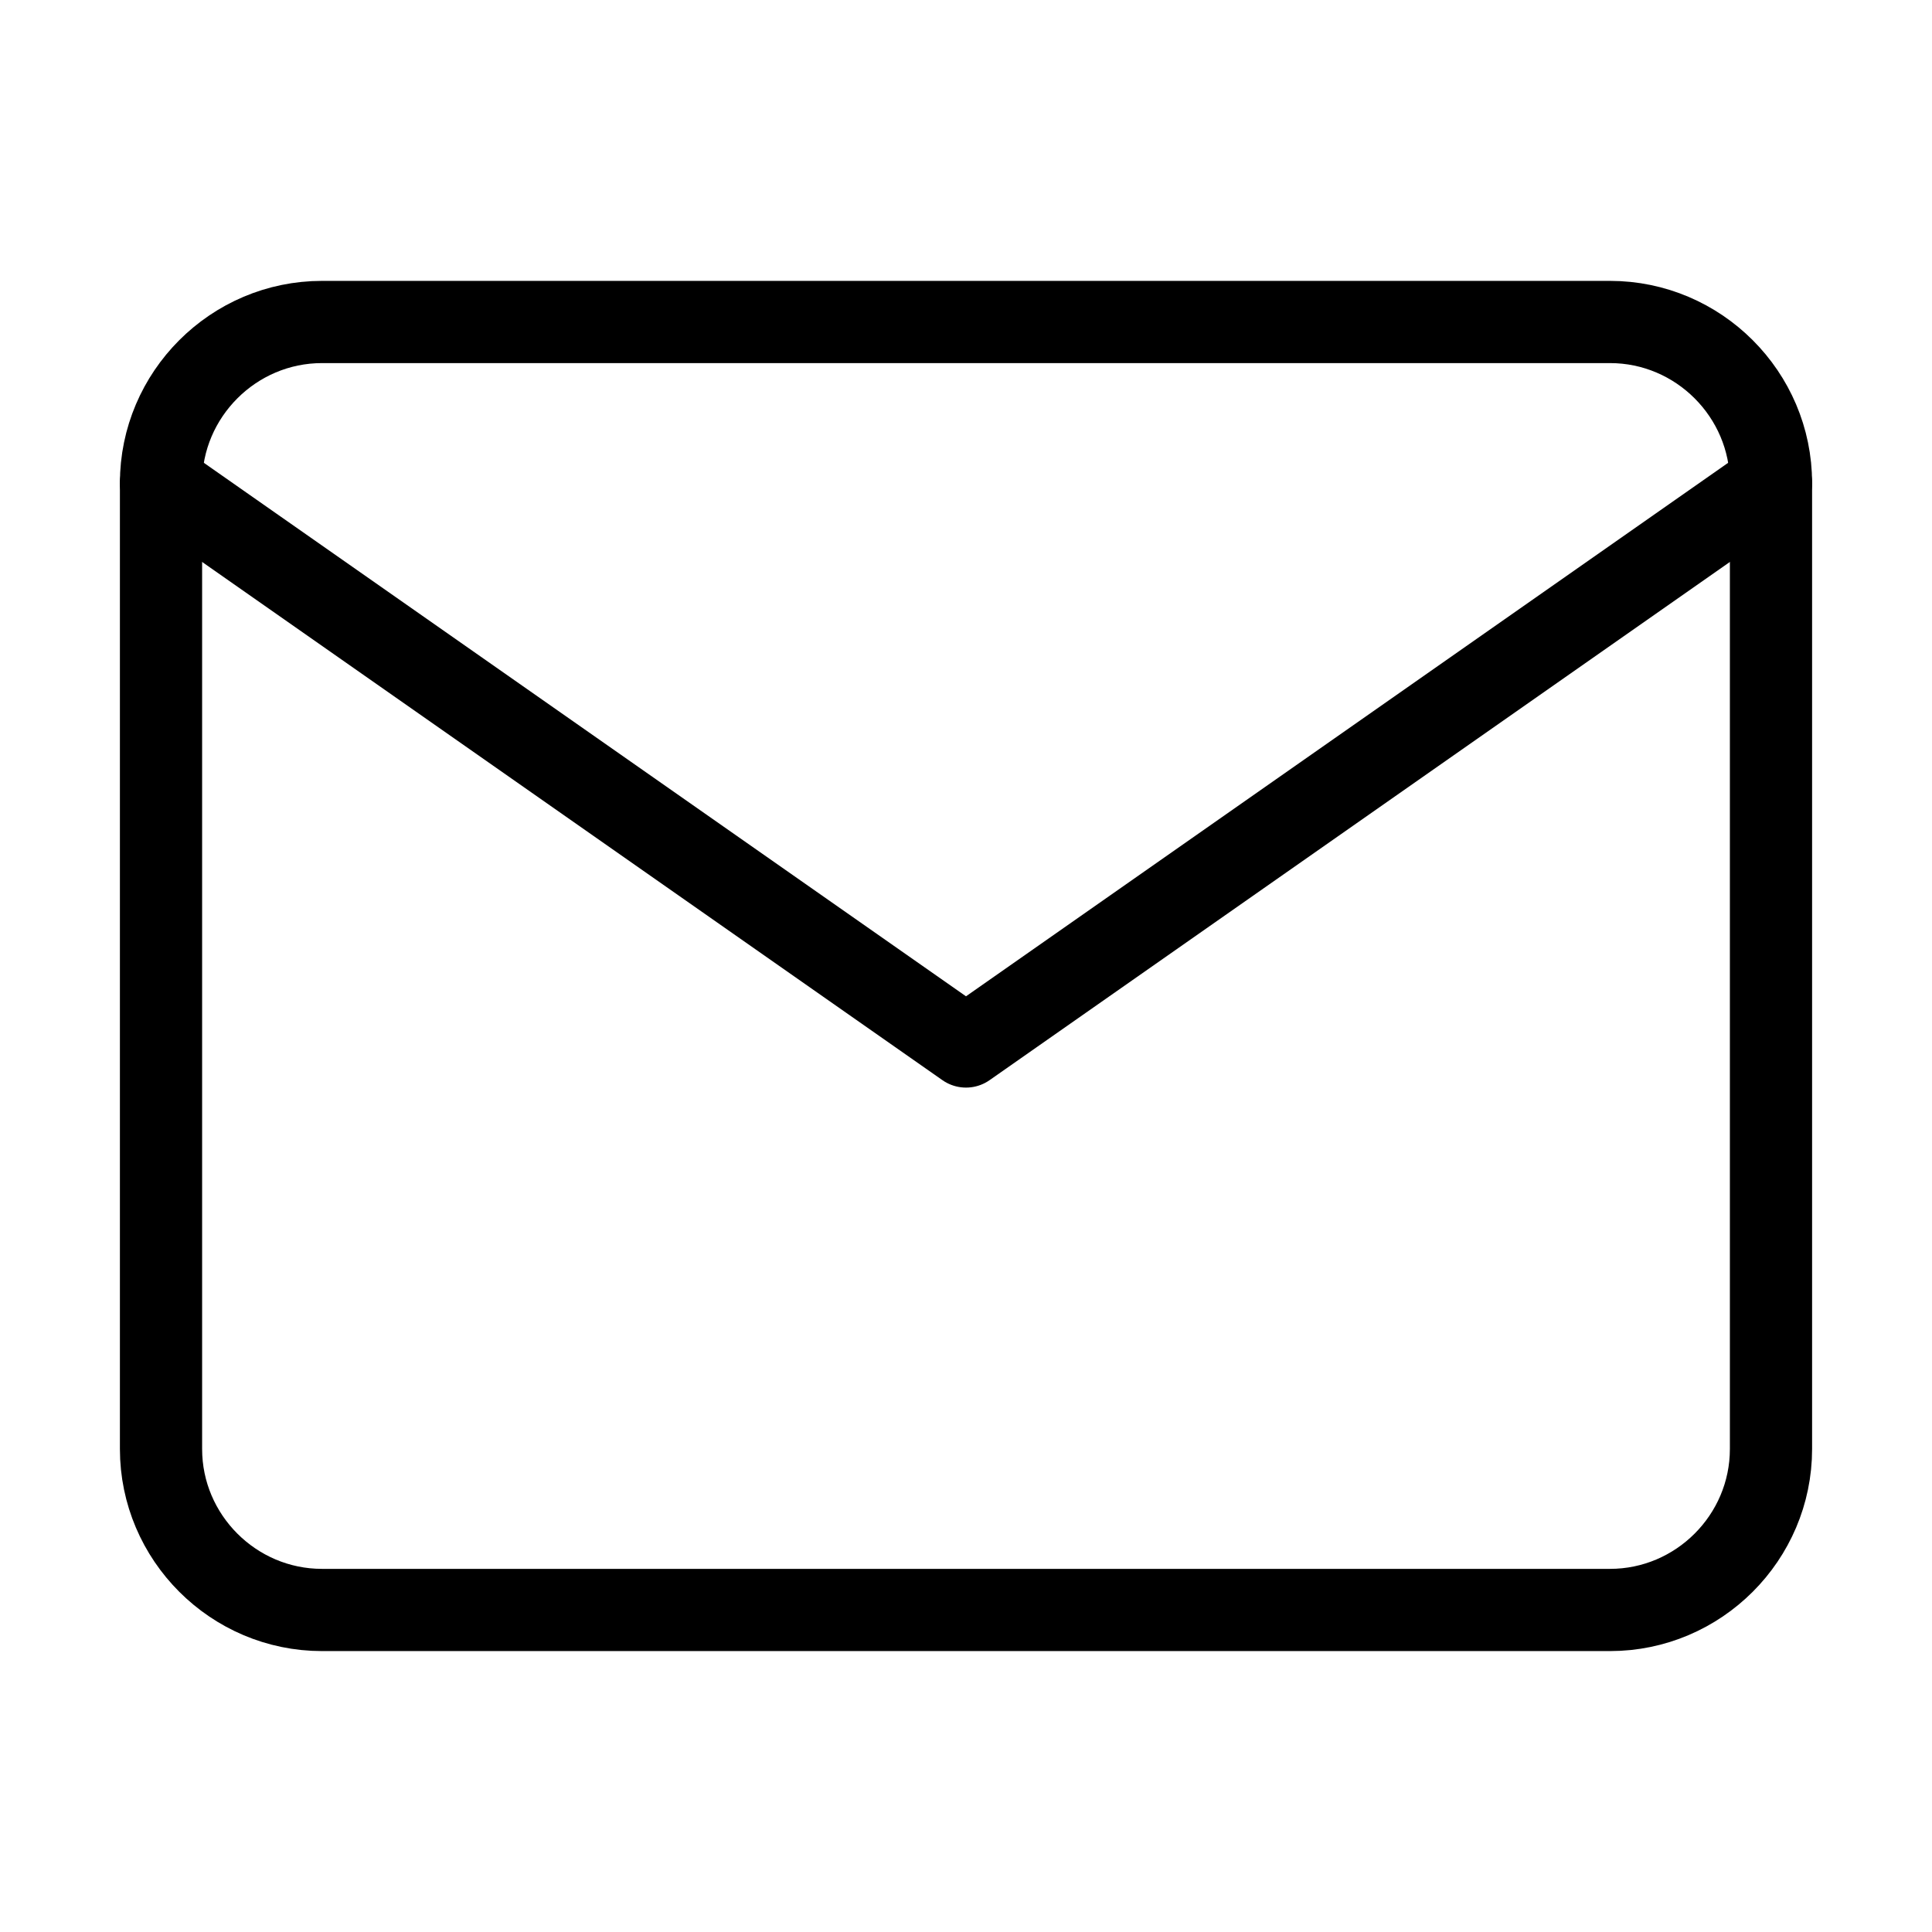
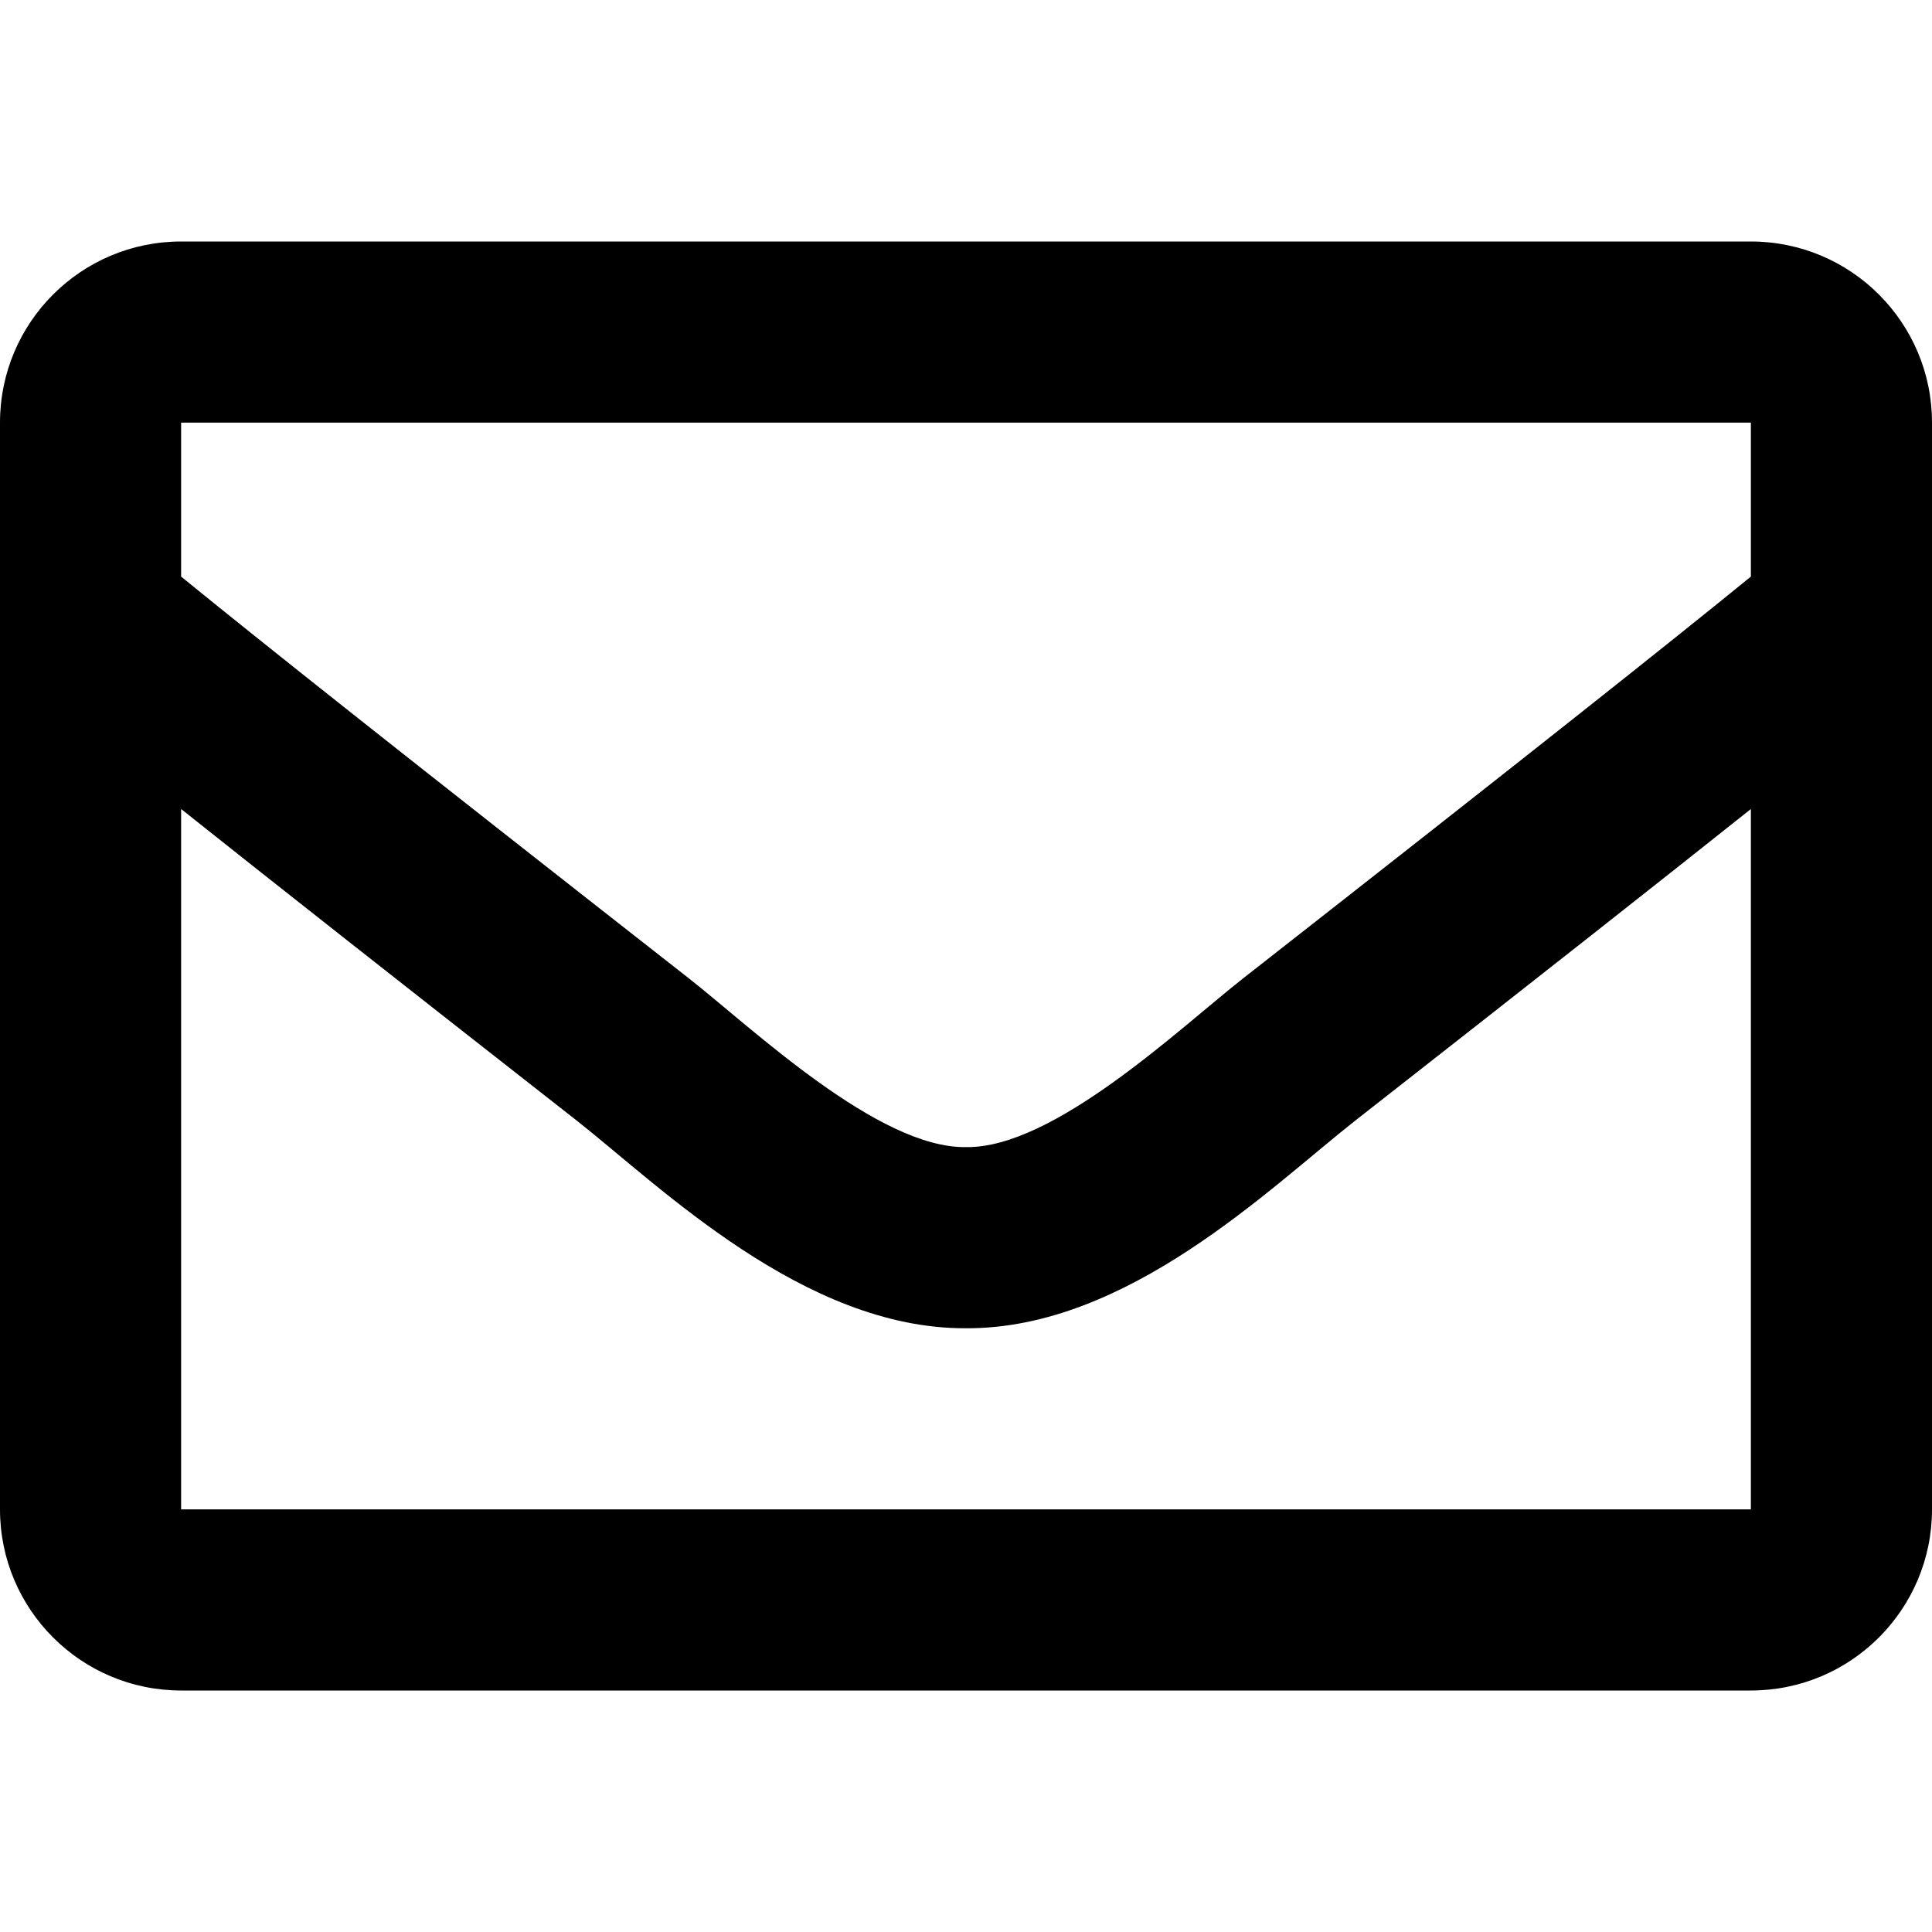
- <svg xmlns="http://www.w3.org/2000/svg" width="47" height="47" viewBox="0 0 47 47" fill="none">
-   <path d="M7.833 7.833H39.167C41.321 7.833 43.083 9.596 43.083 11.75V35.25C43.083 37.404 41.321 39.166 39.167 39.166H7.833C5.679 39.166 3.917 37.404 3.917 35.25V11.75C3.917 9.596 5.679 7.833 7.833 7.833Z" stroke="black" stroke-width="2" stroke-linecap="round" stroke-linejoin="round" />
-   <path d="M43.083 11.75L23.5 25.458L3.917 11.75" stroke="black" stroke-width="2" stroke-linecap="round" stroke-linejoin="round" />
+ <svg xmlns="http://www.w3.org/2000/svg" aria-hidden="true" focusable="false" data-prefix="far" data-icon="envelope" class="svg-inline--fa fa-envelope fa-w-16" role="img" viewBox="0 0 512 512">
+   <path fill="currentColor" d="M464 64H48C21.49 64 0 85.49 0 112v288c0 26.51 21.49 48 48 48h416c26.51 0 48-21.49 48-48V112c0-26.51-21.49-48-48-48zm0 48v40.805c-22.422 18.259-58.168 46.651-134.587 106.49-16.841 13.247-50.201 45.072-73.413 44.701-23.208.375-56.579-31.459-73.413-44.701C106.18 199.465 70.425 171.067 48 152.805V112h416zM48 400V214.398c22.914 18.251 55.409 43.862 104.938 82.646 21.857 17.205 60.134 55.186 103.062 54.955 42.717.231 80.509-37.199 103.053-54.947 49.528-38.783 82.032-64.401 104.947-82.653V400H48z" />
</svg>
